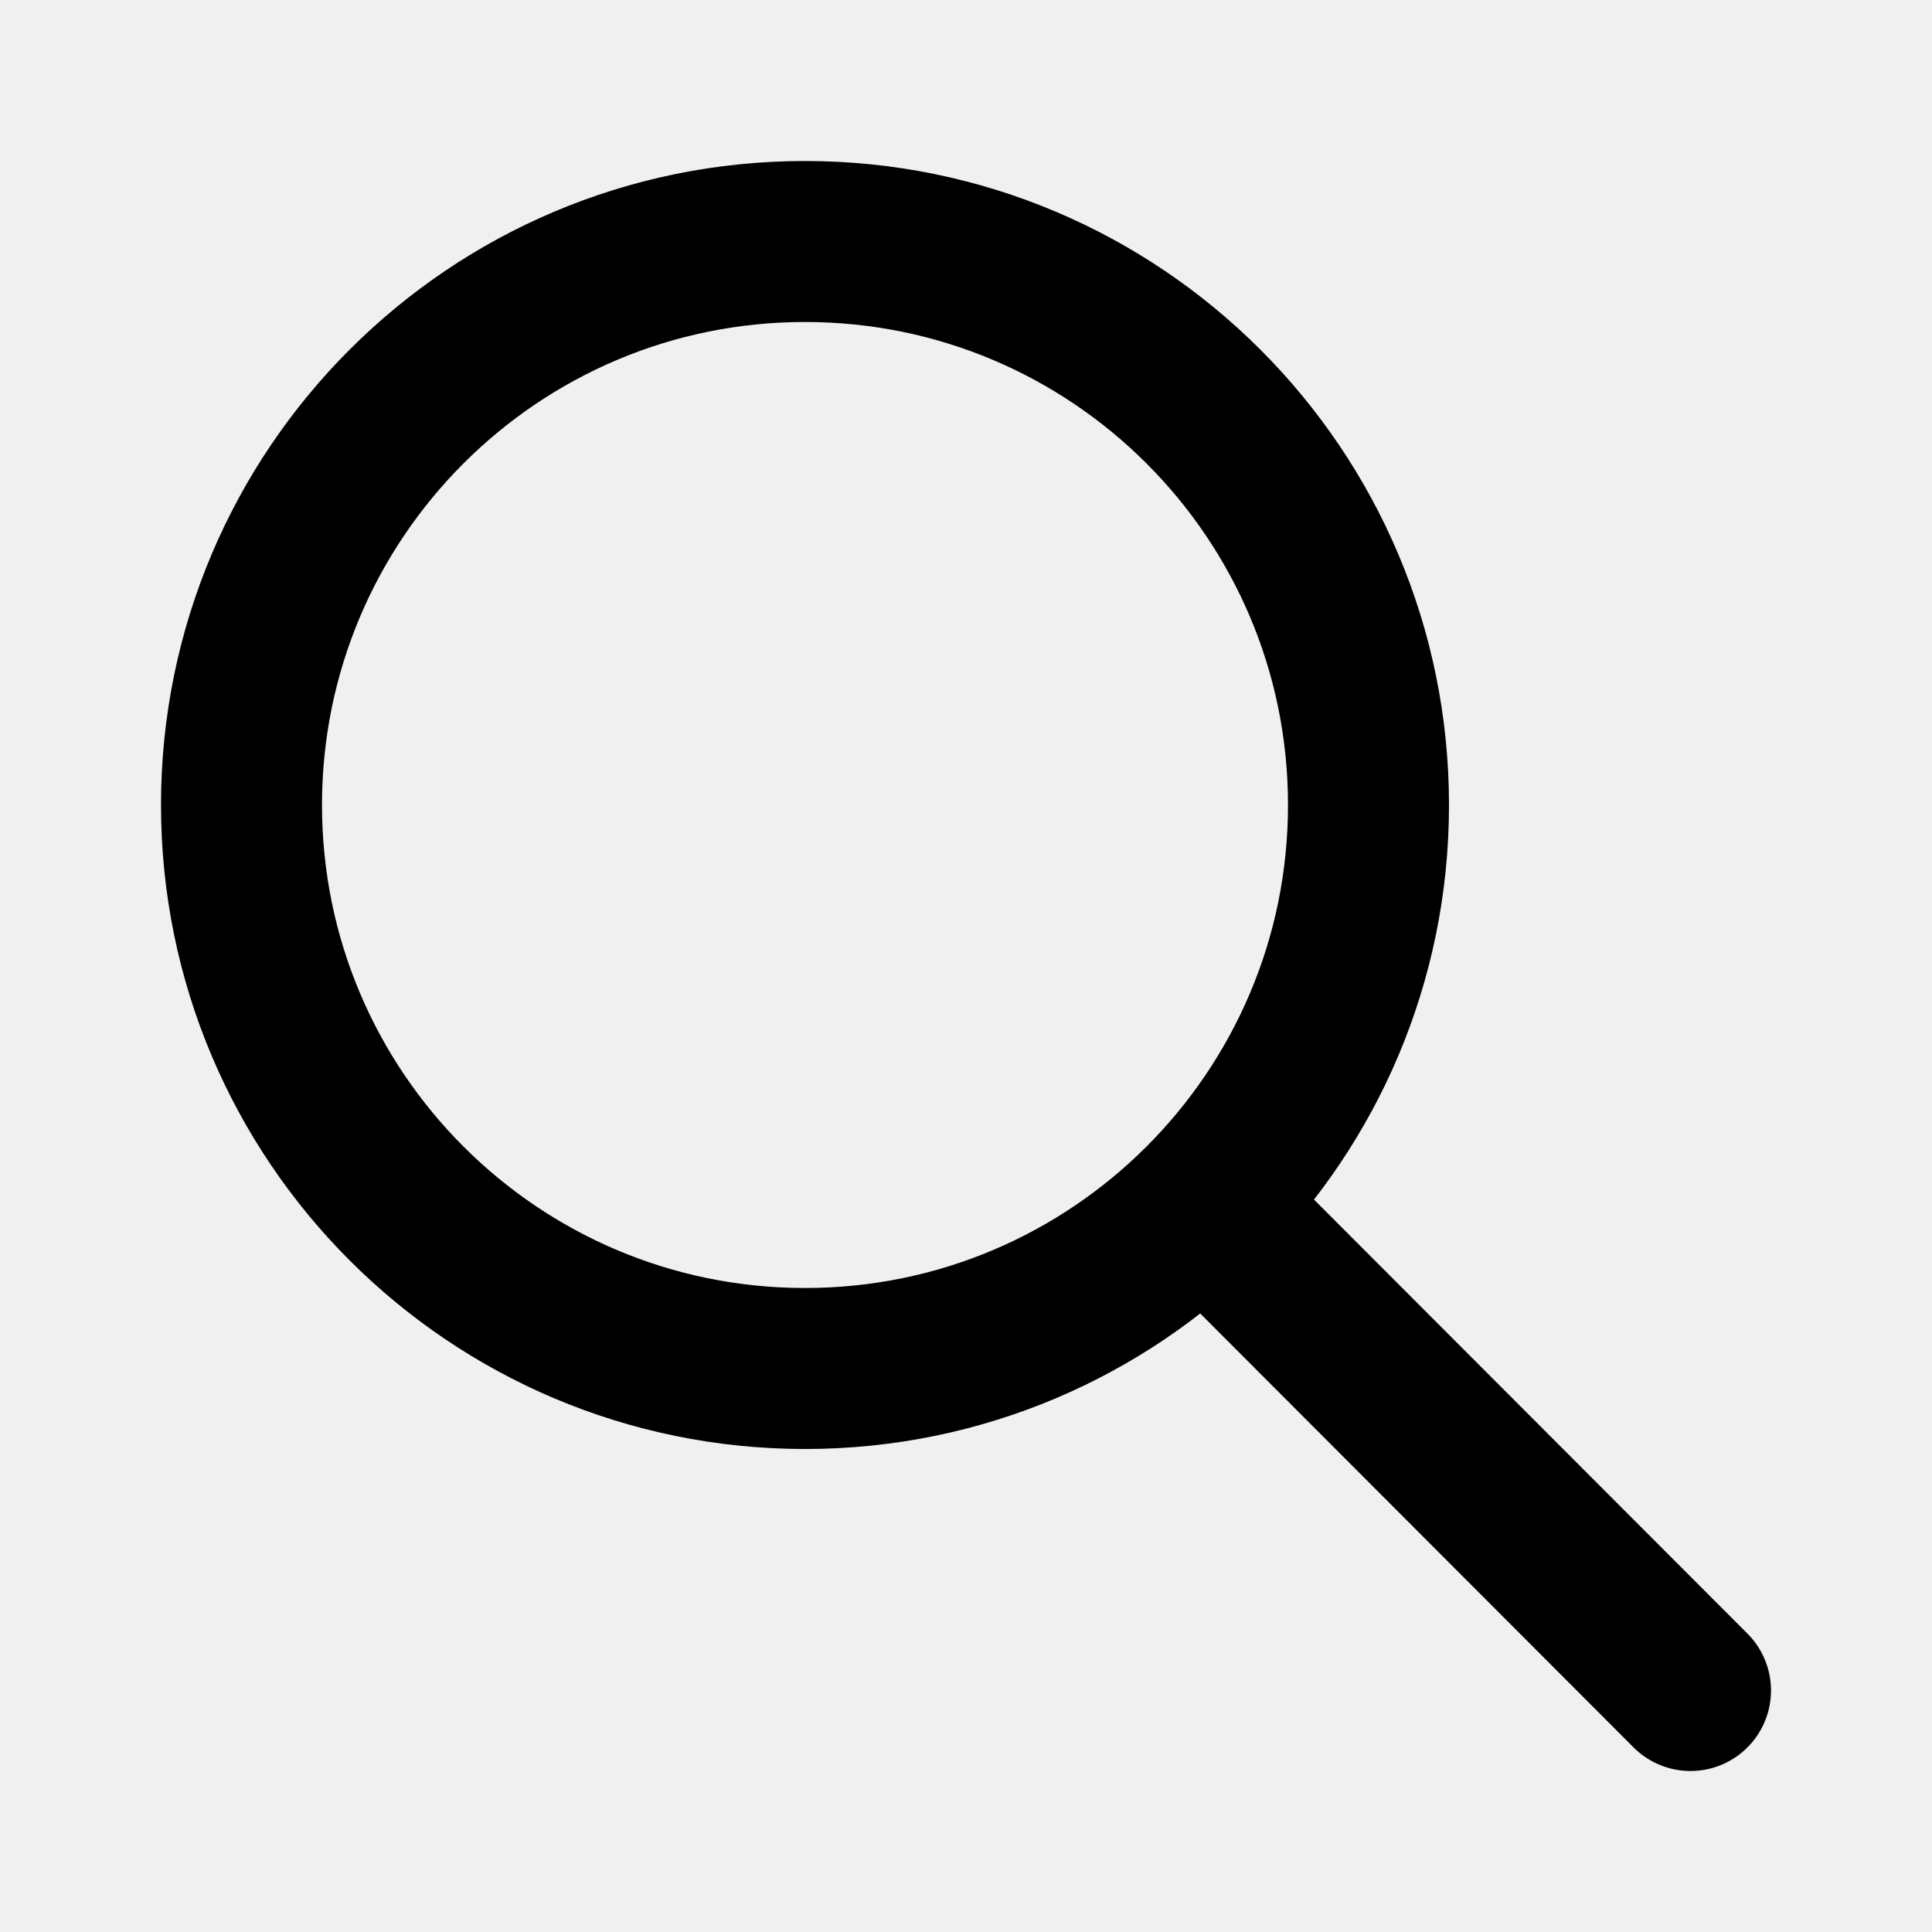
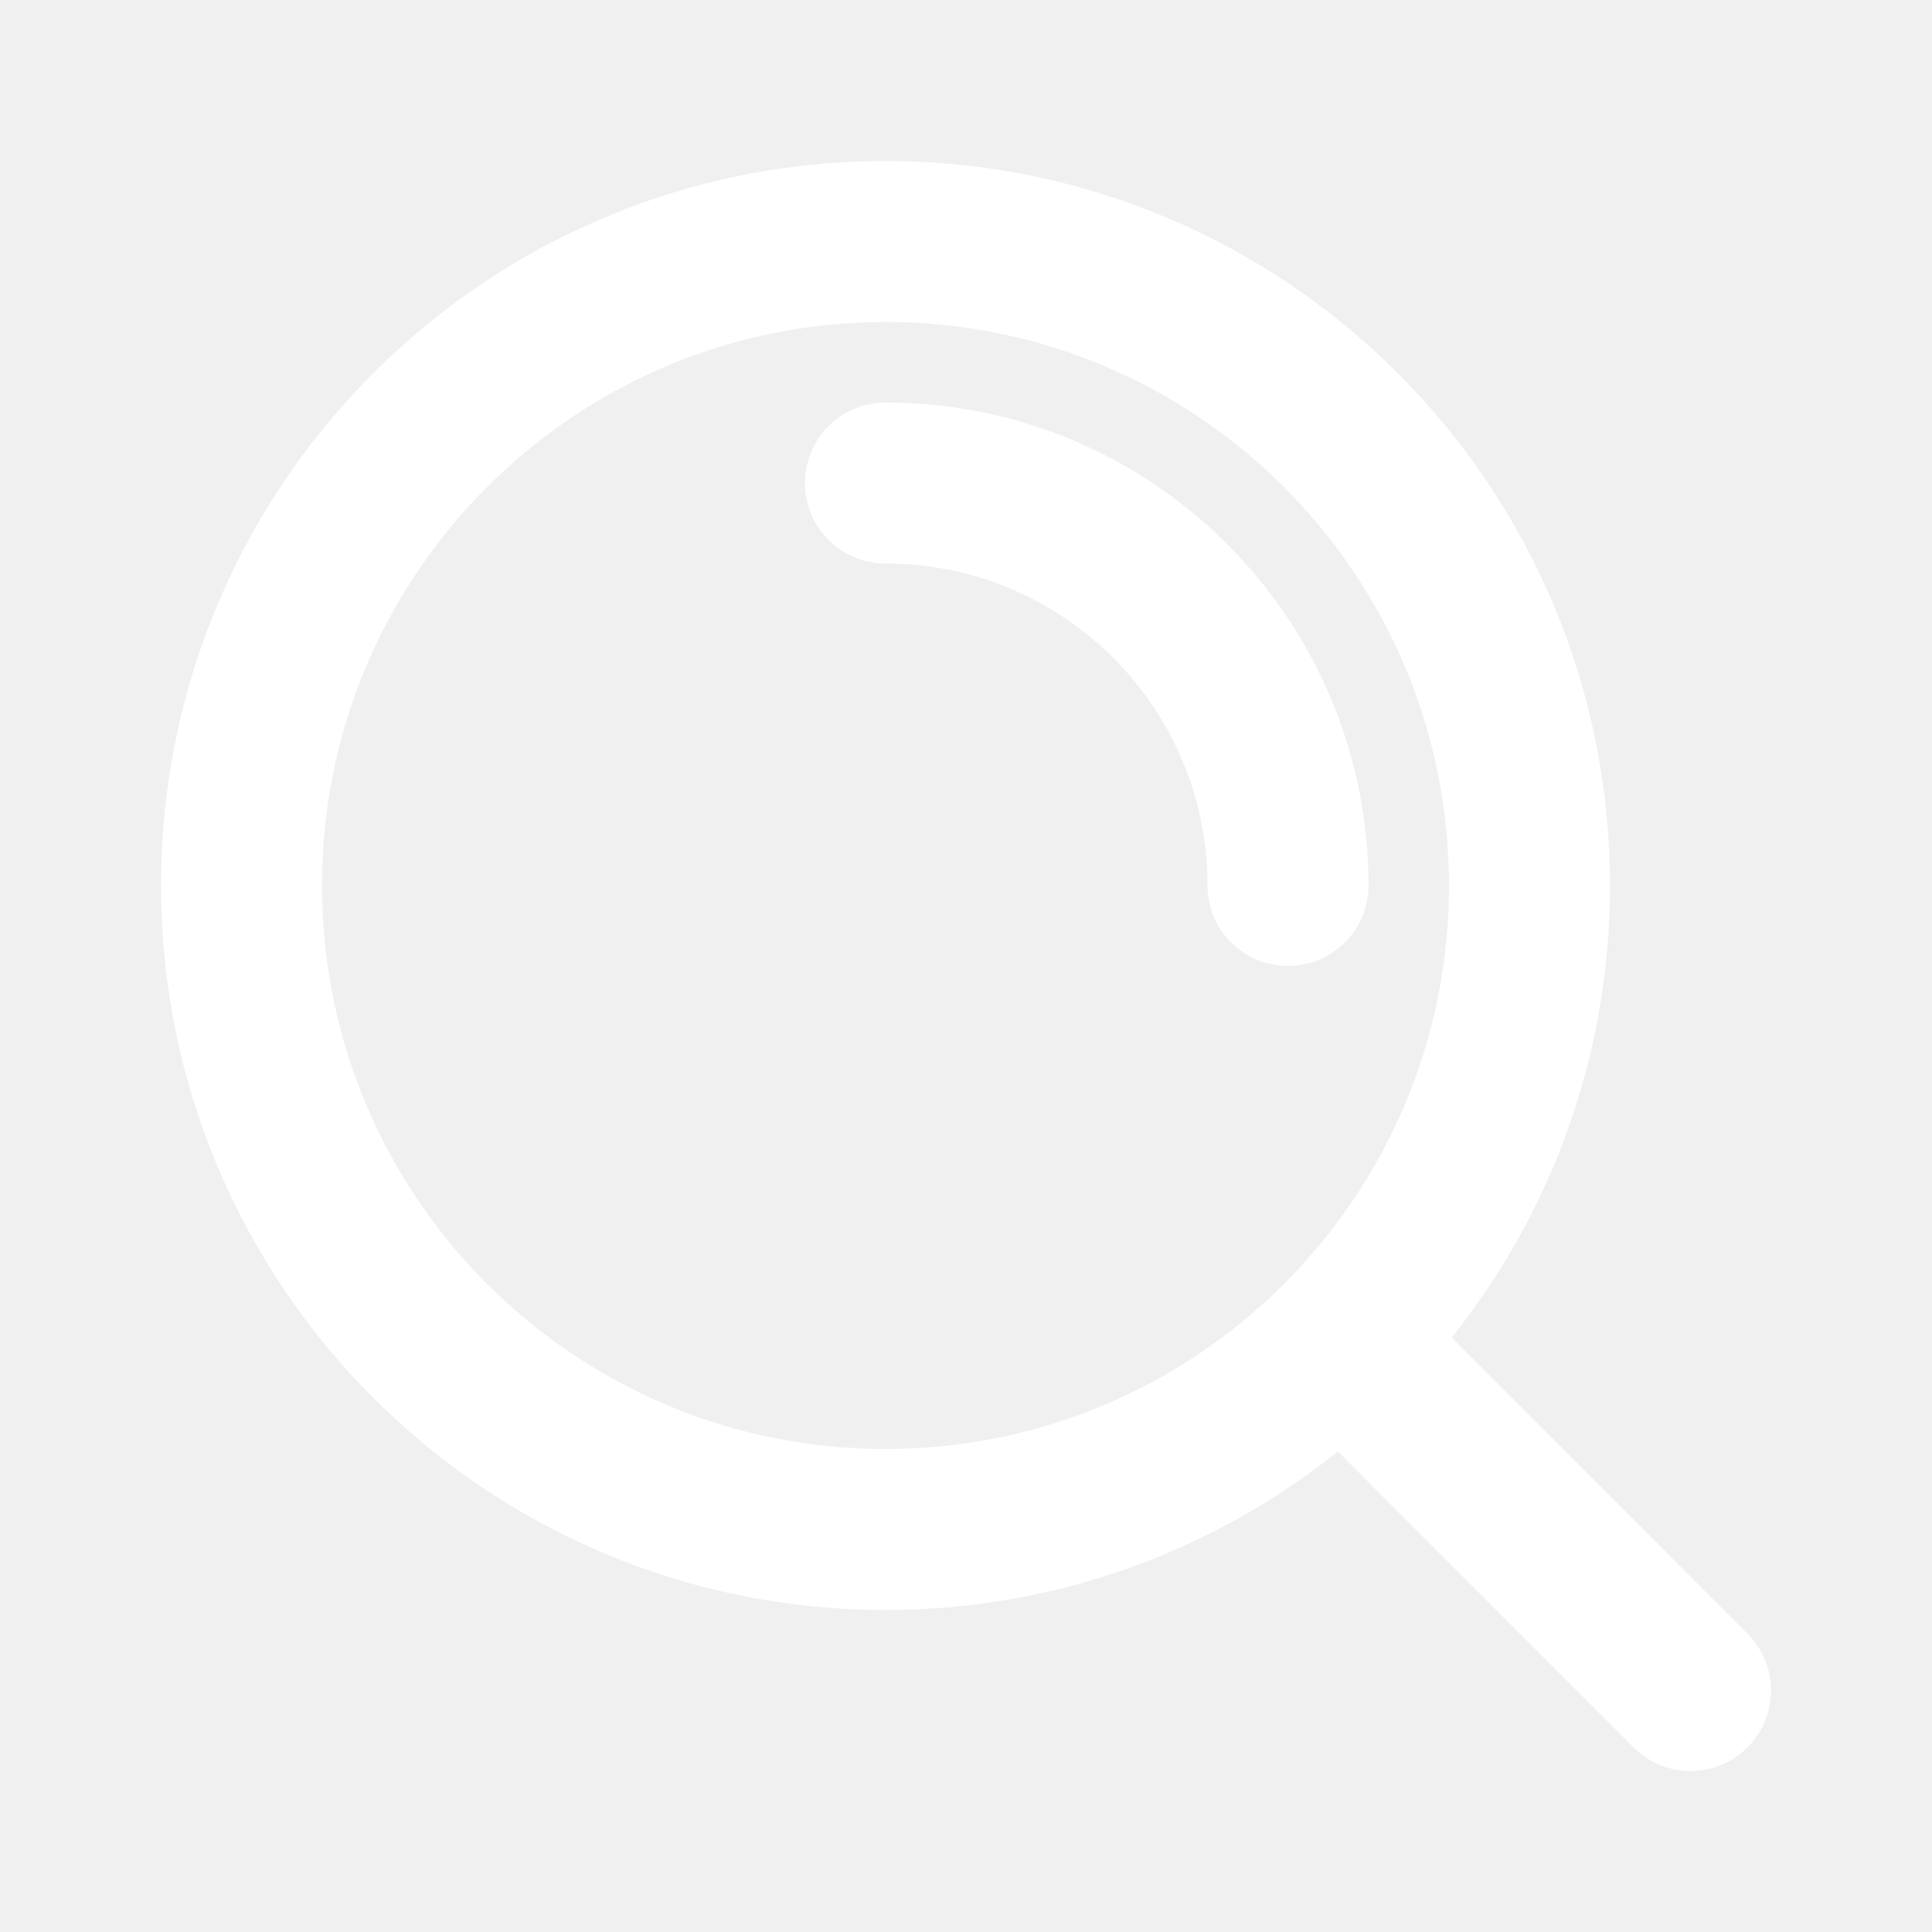
- <svg xmlns="http://www.w3.org/2000/svg" width="800px" height="800px" viewBox="0 0 24 24" fill="none">
-   <path d="M14.954 14.946L21 21M17 10C17 13.866 13.866 17 10 17C6.134 17 3 13.866 3 10C3 6.134 6.134 3 10 3C13.866 3 17 6.134 17 10Z" stroke="#000000" stroke-width="2" stroke-linecap="round" stroke-linejoin="round" />
+ <svg xmlns="http://www.w3.org/2000/svg" viewBox="0 0 24 24" fill="none">
+   <g id="SVGRepo_bgCarrier" stroke-width="0" />
+   <g id="SVGRepo_tracerCarrier" stroke-linecap="round" stroke-linejoin="round" />
+   <g id="SVGRepo_iconCarrier">
+     <path d="M11 6C13.761 6 16 8.239 16 11M16.659 16.655L21 21M19 11C19 15.418 15.418 19 11 19C6.582 19 3 15.418 3 11C3 6.582 6.582 3 11 3C15.418 3 19 6.582 19 11Z" stroke="#ffffff" stroke-width="2" stroke-linecap="round" stroke-linejoin="round" />
+   </g>
</svg>
